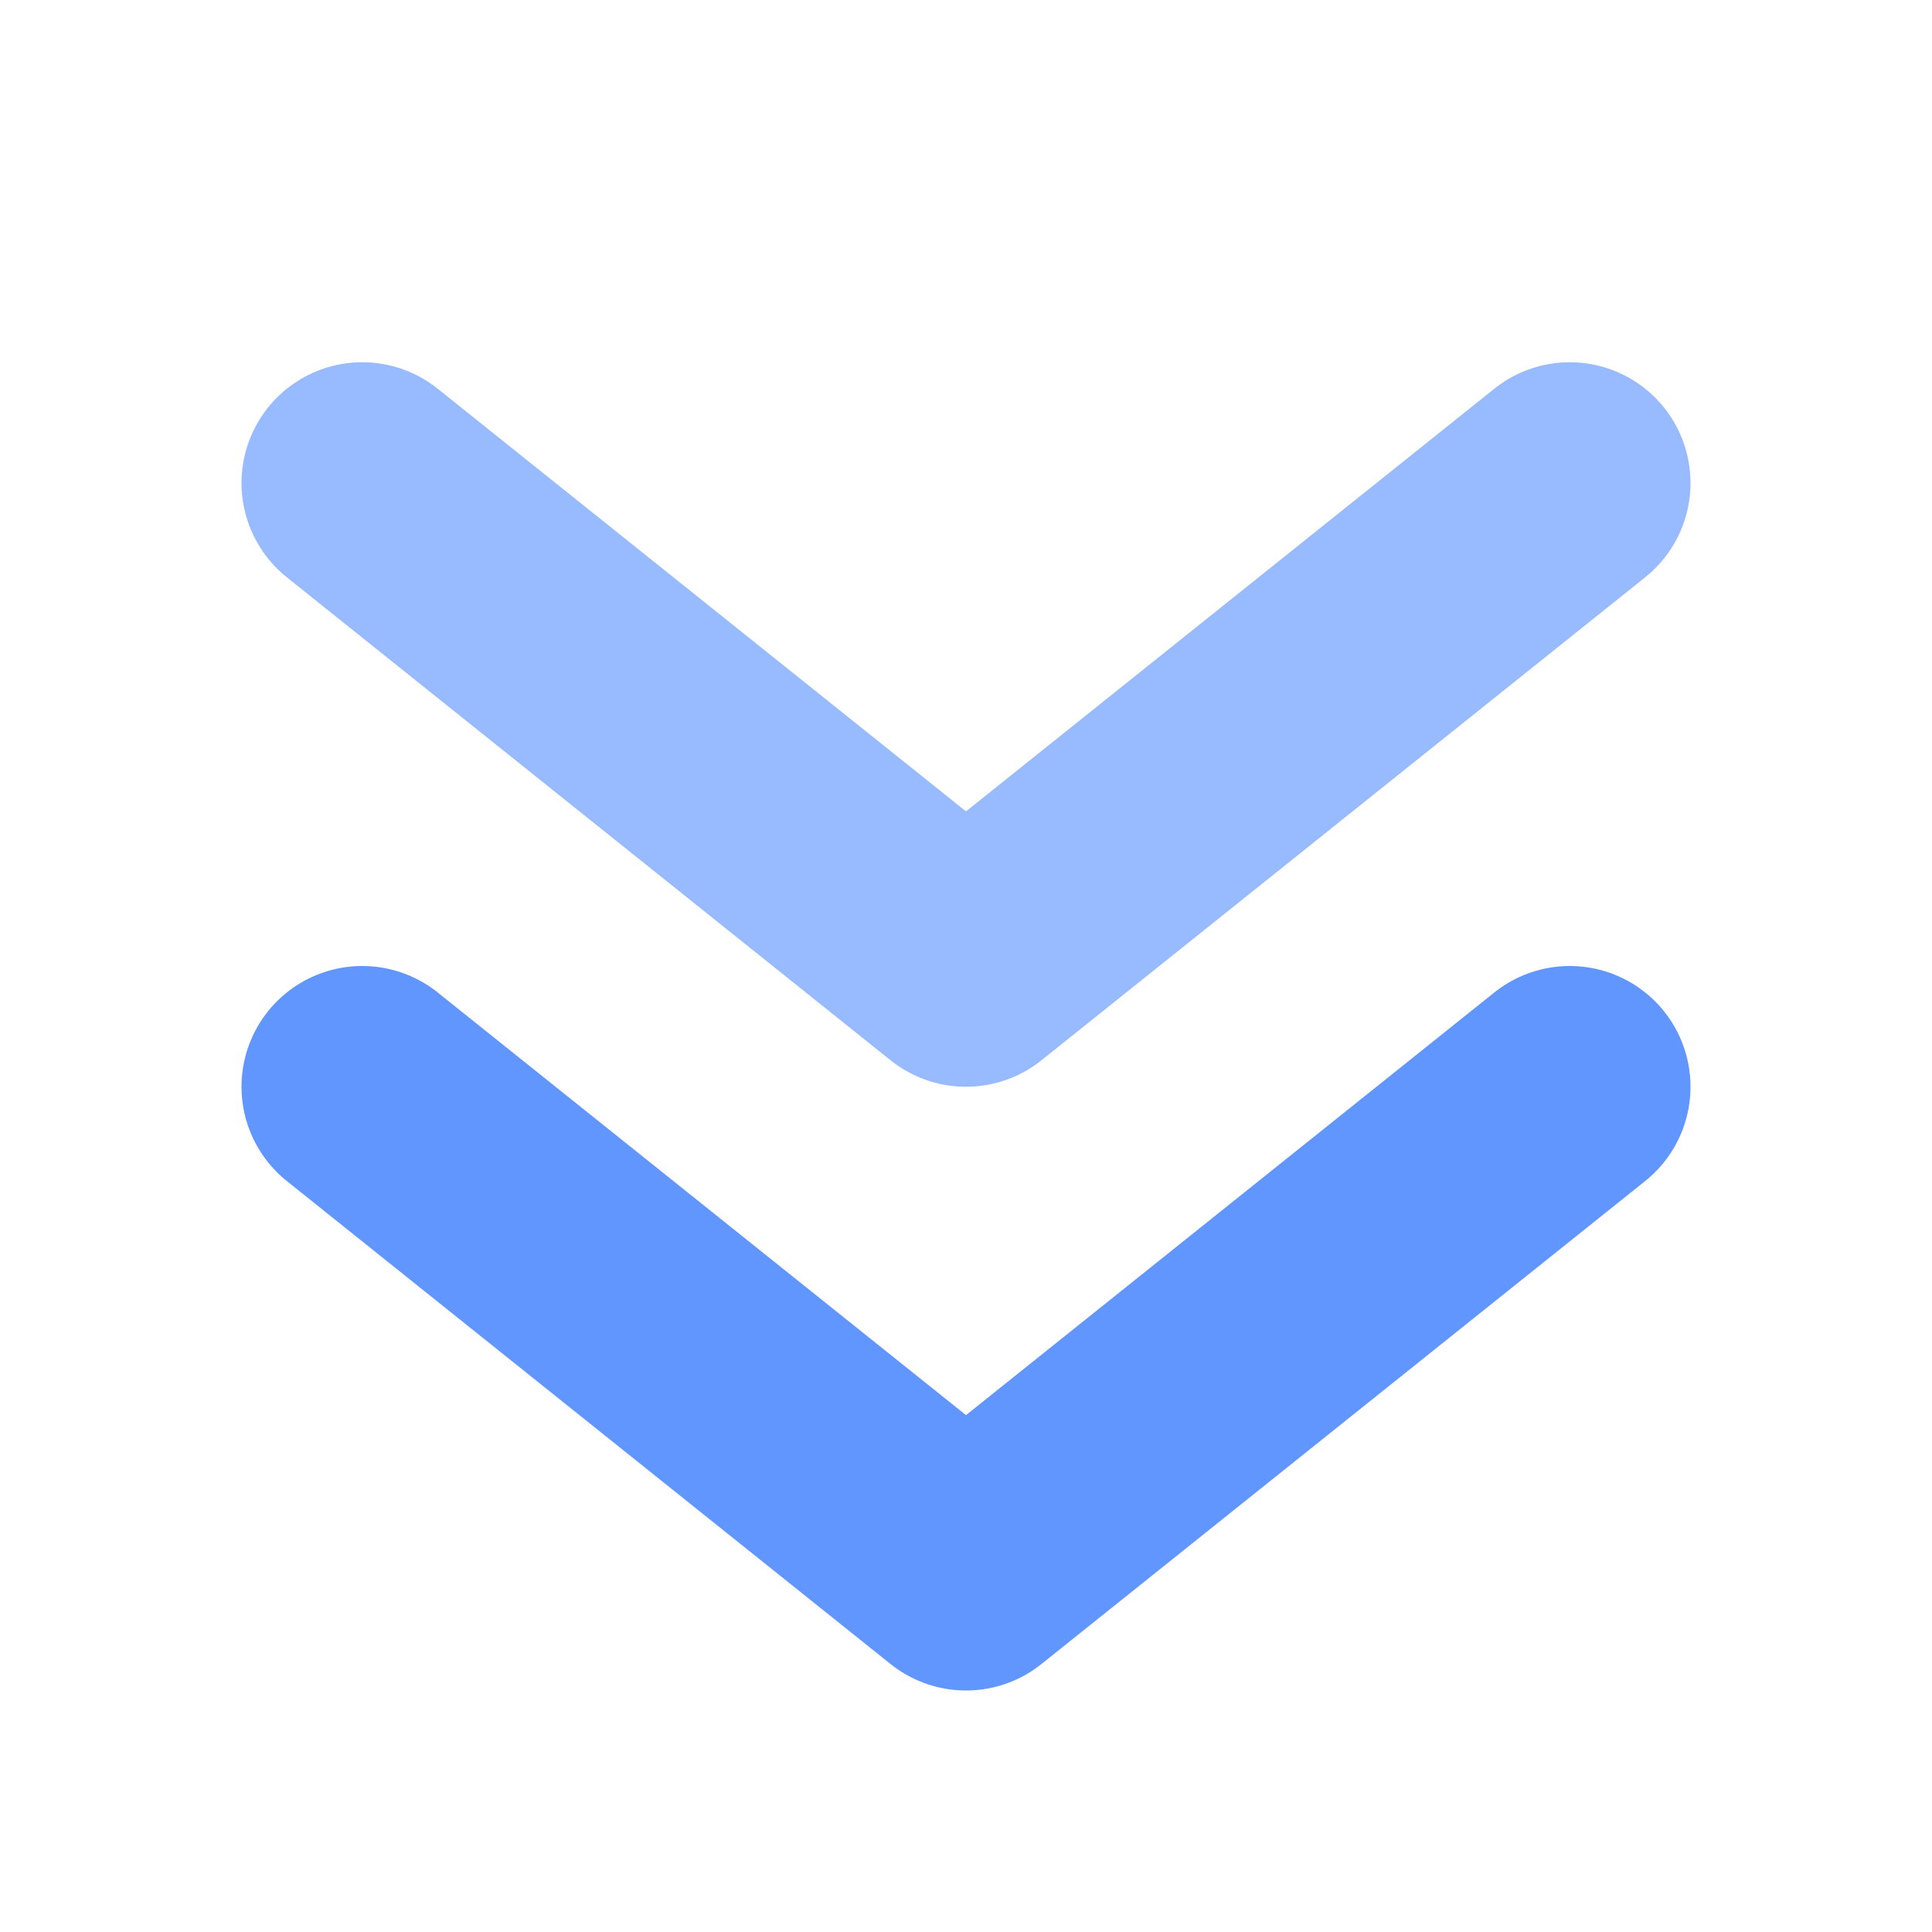
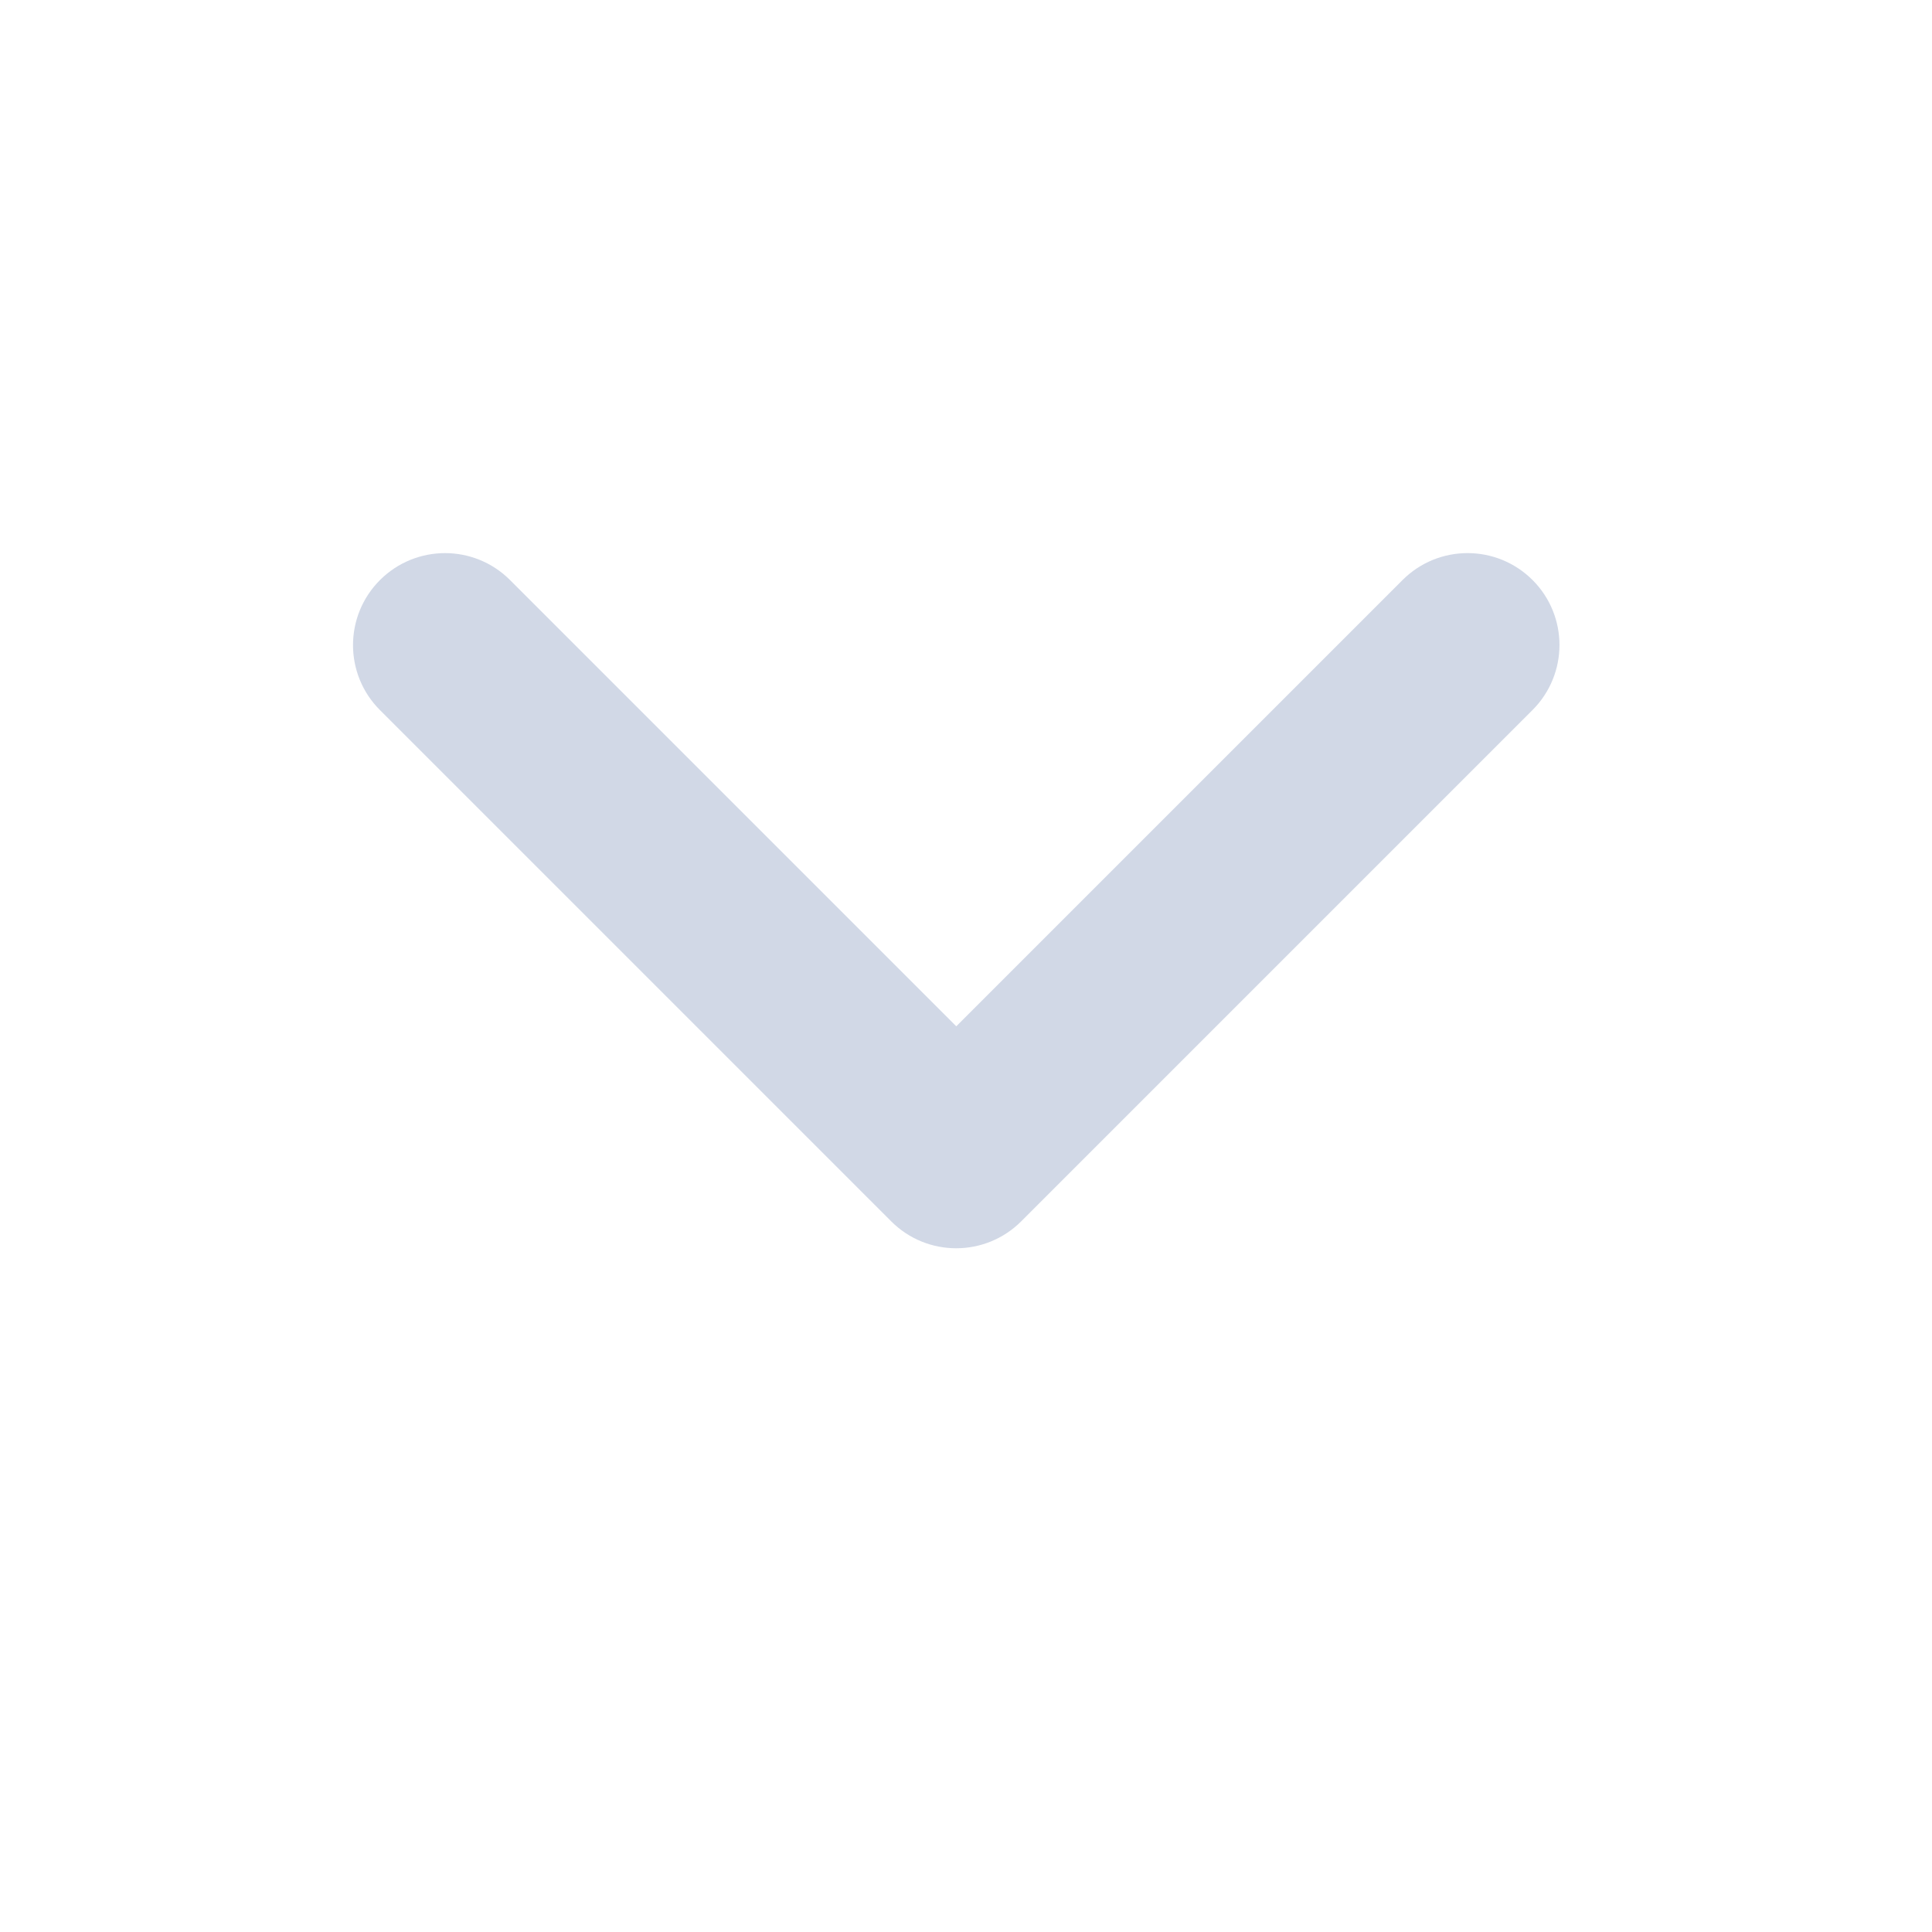
- <svg xmlns="http://www.w3.org/2000/svg" width="16px" height="16px" viewBox="0 0 16 16" version="1.1">
-   <g id="切图" stroke="none" stroke-width="1" fill="none" fill-rule="evenodd">
-     <g id="02---Lite" transform="translate(-311, -46)">
-       <g id="编组-3" transform="translate(311, 46)">
-         <polyline id="路径-4" stroke="#6196FF" stroke-width="2" stroke-linecap="round" stroke-linejoin="round" points="3 9 8 13 13 9" />
-         <polyline id="路径-4" stroke-opacity="0.6" stroke="#548DFF" stroke-width="2" stroke-linecap="round" stroke-linejoin="round" points="3 4 8 8 13 4" />
-         <rect id="ic_more" x="0" y="0" width="16" height="16" />
+ <svg xmlns="http://www.w3.org/2000/svg" width="20px" height="20px" viewBox="0 0 20 20" version="1.1">
+   <g id="页面1" stroke="none" stroke-width="1" fill="none" fill-rule="evenodd">
+     <g id="切图" transform="translate(-188, -53)">
+       <g id="ic_back备份-2" transform="translate(198, 63) rotate(-90) translate(-198, -63) translate(188, 53)">
+         <path d="M10.282,12.94 L17.065,12.94 C17.453,12.94 17.767,13.254 17.767,13.642 C17.767,14.029 17.453,14.343 17.065,14.343 L9.58,14.343 C9.192,14.343 8.878,14.029 8.878,13.642 L8.878,6.156 C8.878,5.769 9.192,5.455 9.58,5.455 C9.967,5.455 10.282,5.769 10.282,6.156 L10.282,12.94 Z" id="Rectangle-12" stroke="#D1D8E6" stroke-width="0.5" fill="#D1D8E6" fill-rule="nonzero" transform="translate(13.32251, 9.89899) rotate(45) translate(-13.32251, -9.89899) " />
+         <rect id="ic_more" fill-opacity="0" fill="#4A90E2" x="0" y="0" width="20" height="20" />
      </g>
    </g>
  </g>
</svg>
